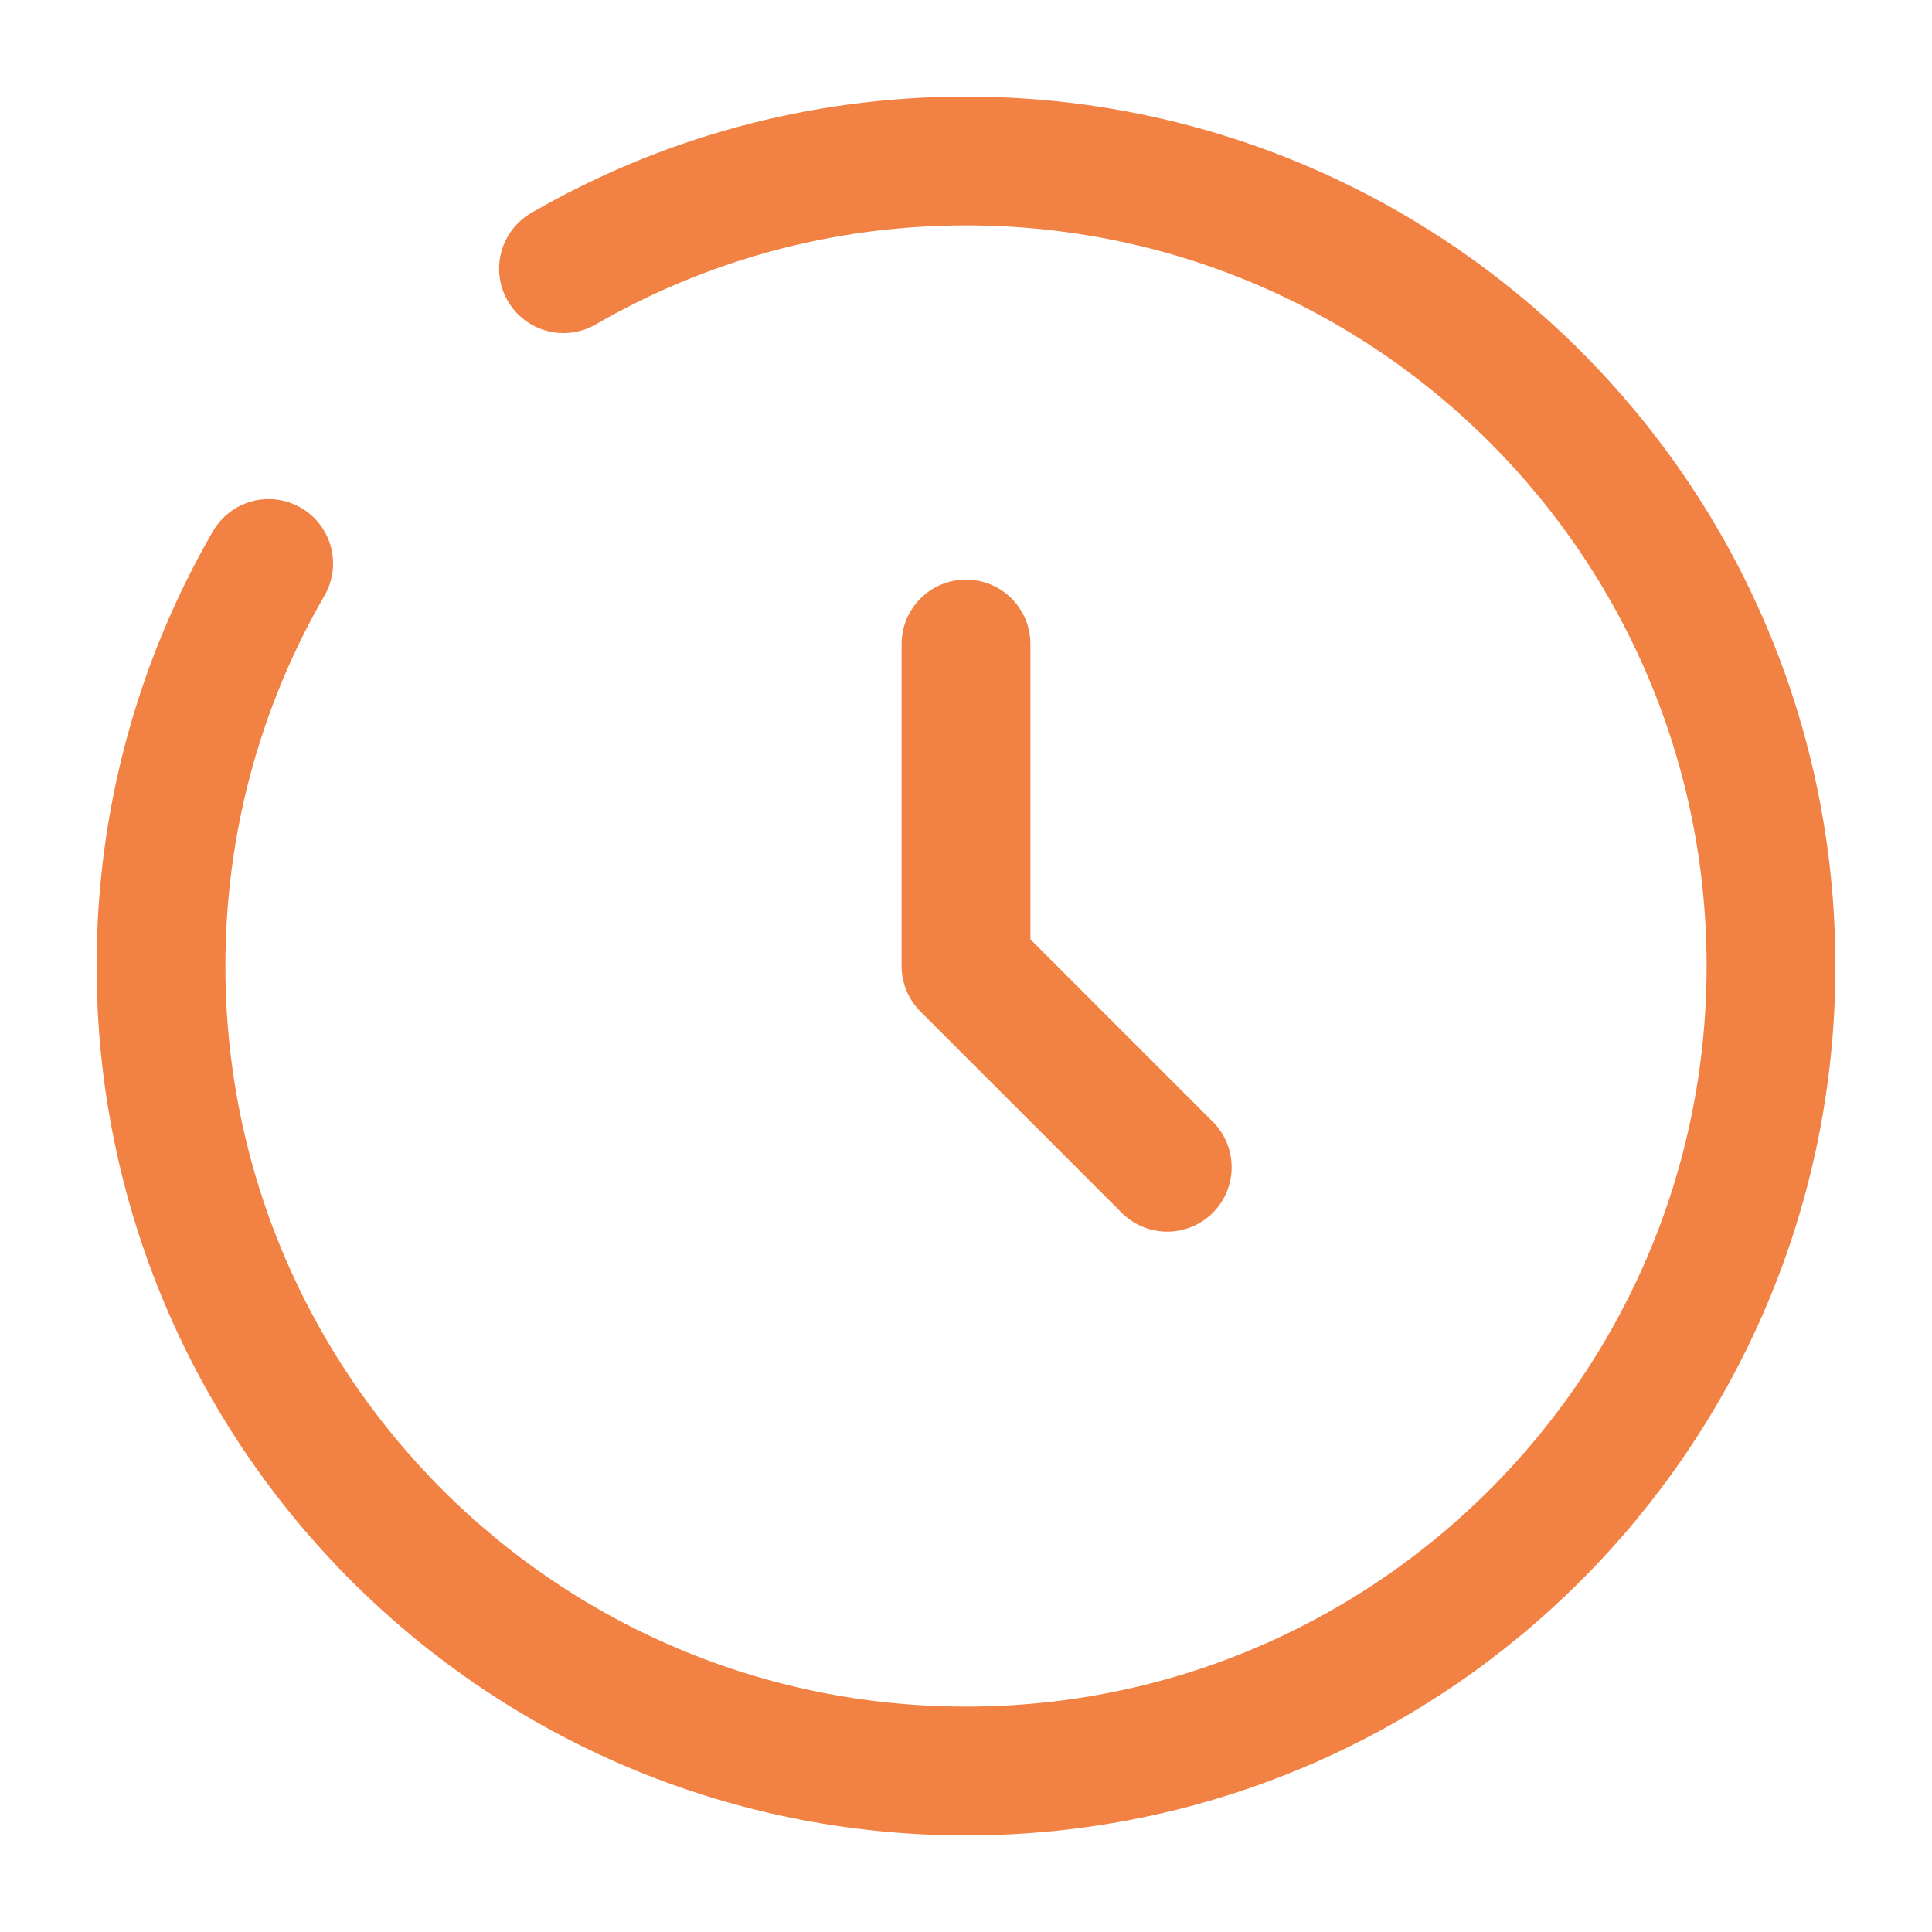
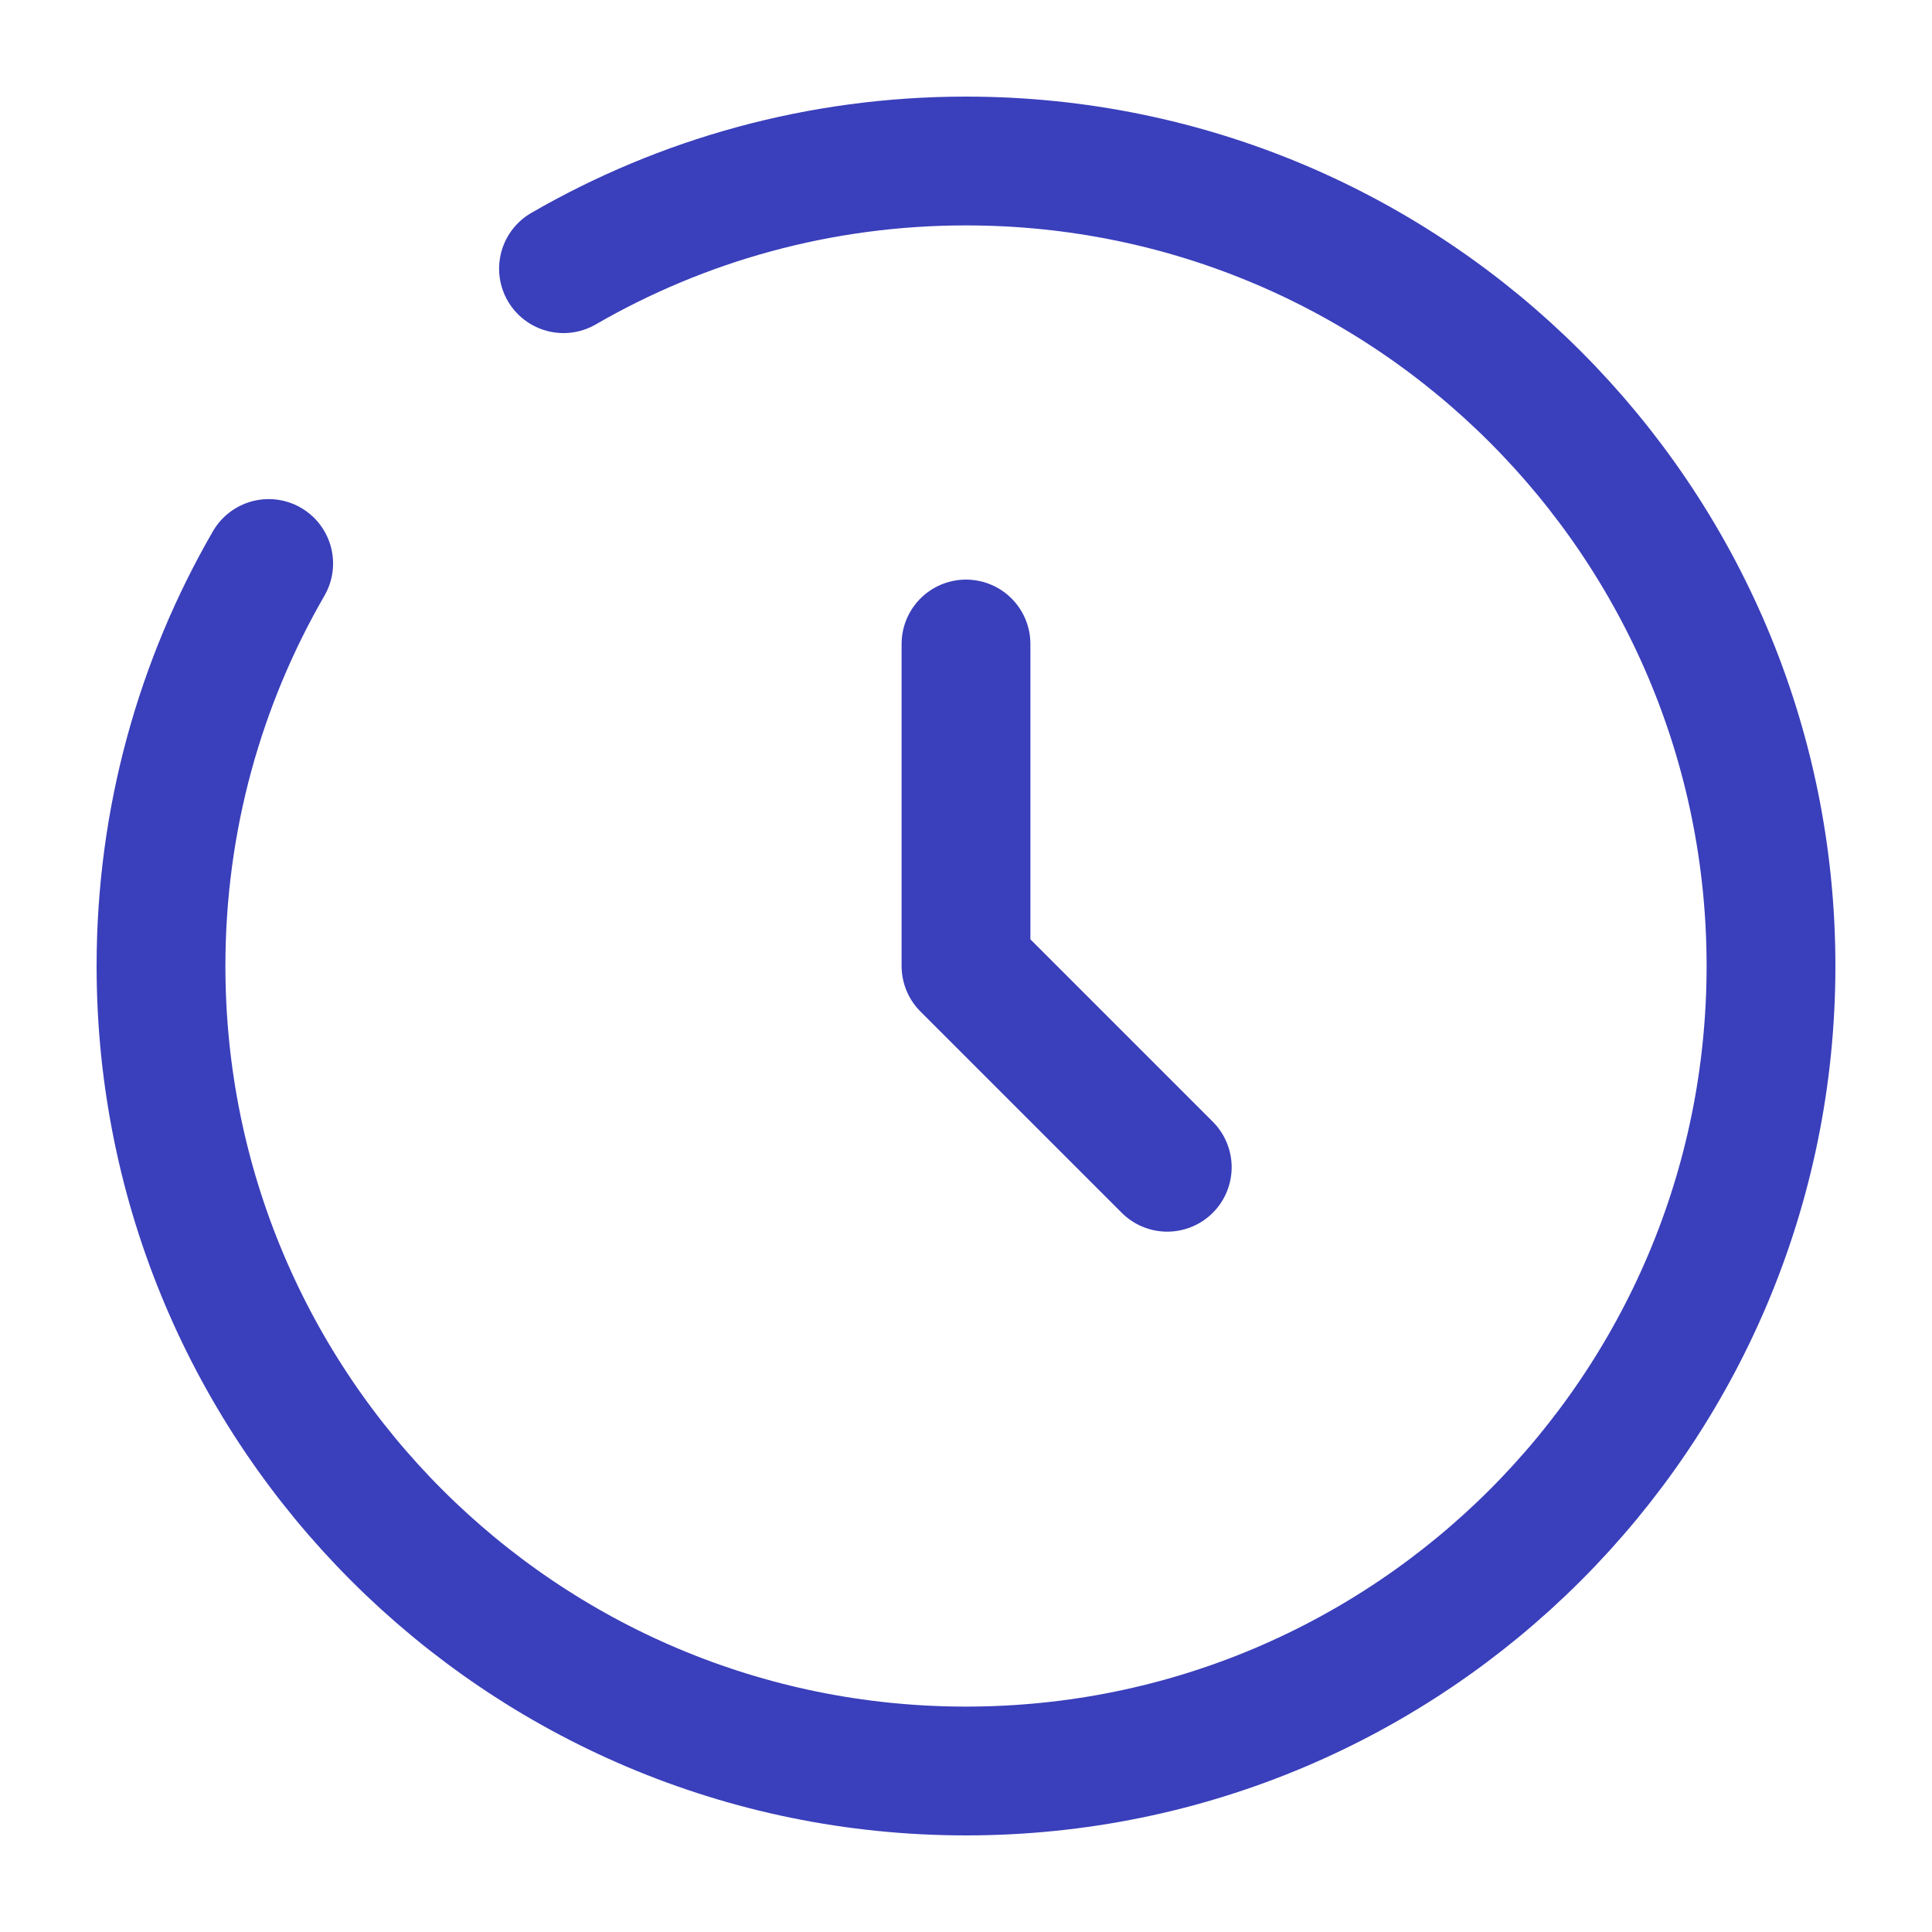
<svg xmlns="http://www.w3.org/2000/svg" width="30" height="30" viewBox="0 0 30 30" fill="none">
-   <path d="M15 10V15L18.125 18.125" stroke="#F28144" stroke-width="2" stroke-linecap="round" stroke-linejoin="round" />
-   <path d="M8.75 4.172C10.589 3.109 12.723 2.5 15 2.5C21.904 2.5 27.5 8.096 27.5 15C27.5 21.904 21.904 27.5 15 27.5C8.096 27.5 2.5 21.904 2.5 15C2.5 12.723 3.109 10.589 4.172 8.75" stroke="#F28144" stroke-width="2" stroke-linecap="round" />
+   <path d="M15 10V15L18.125 18.125" stroke="#3A3FBB" stroke-width="2" stroke-linecap="round" stroke-linejoin="round" />
+   <path d="M8.75 4.172C10.589 3.109 12.723 2.5 15 2.5C21.904 2.5 27.5 8.096 27.5 15C27.5 21.904 21.904 27.5 15 27.5C8.096 27.5 2.5 21.904 2.5 15C2.5 12.723 3.109 10.589 4.172 8.75" stroke="#3A3FBB" stroke-width="2" stroke-linecap="round" />
</svg>
